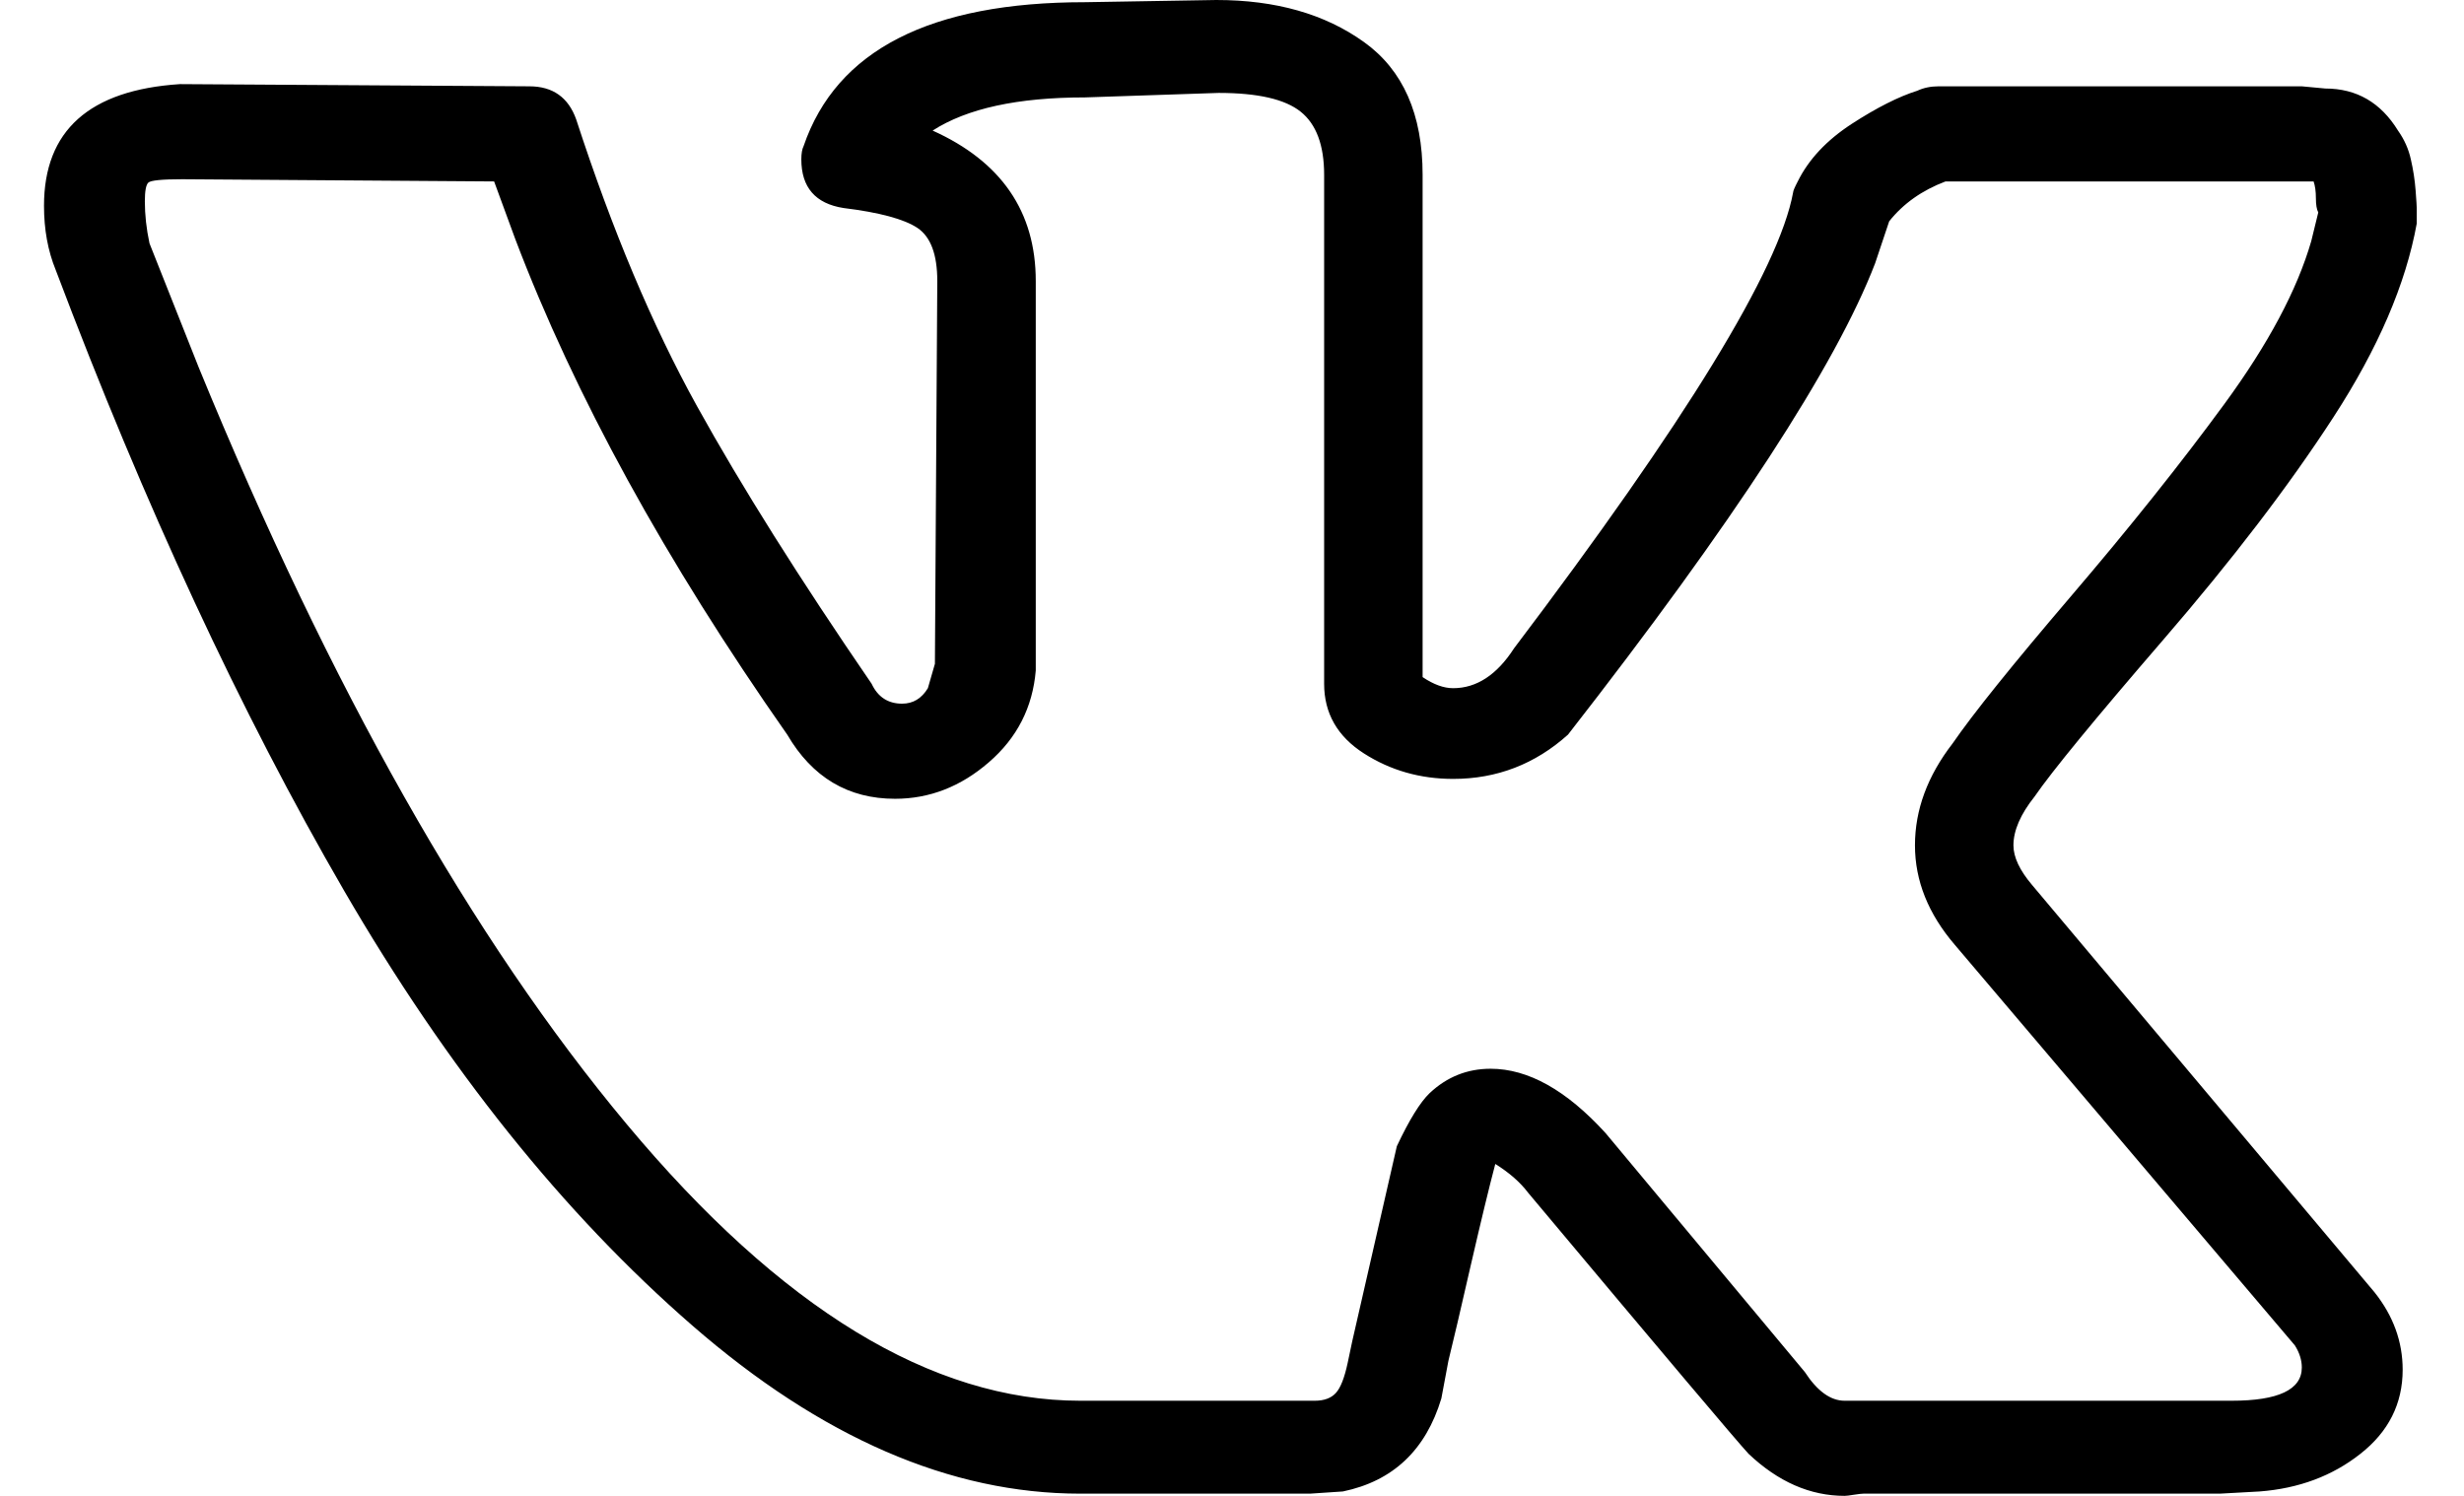
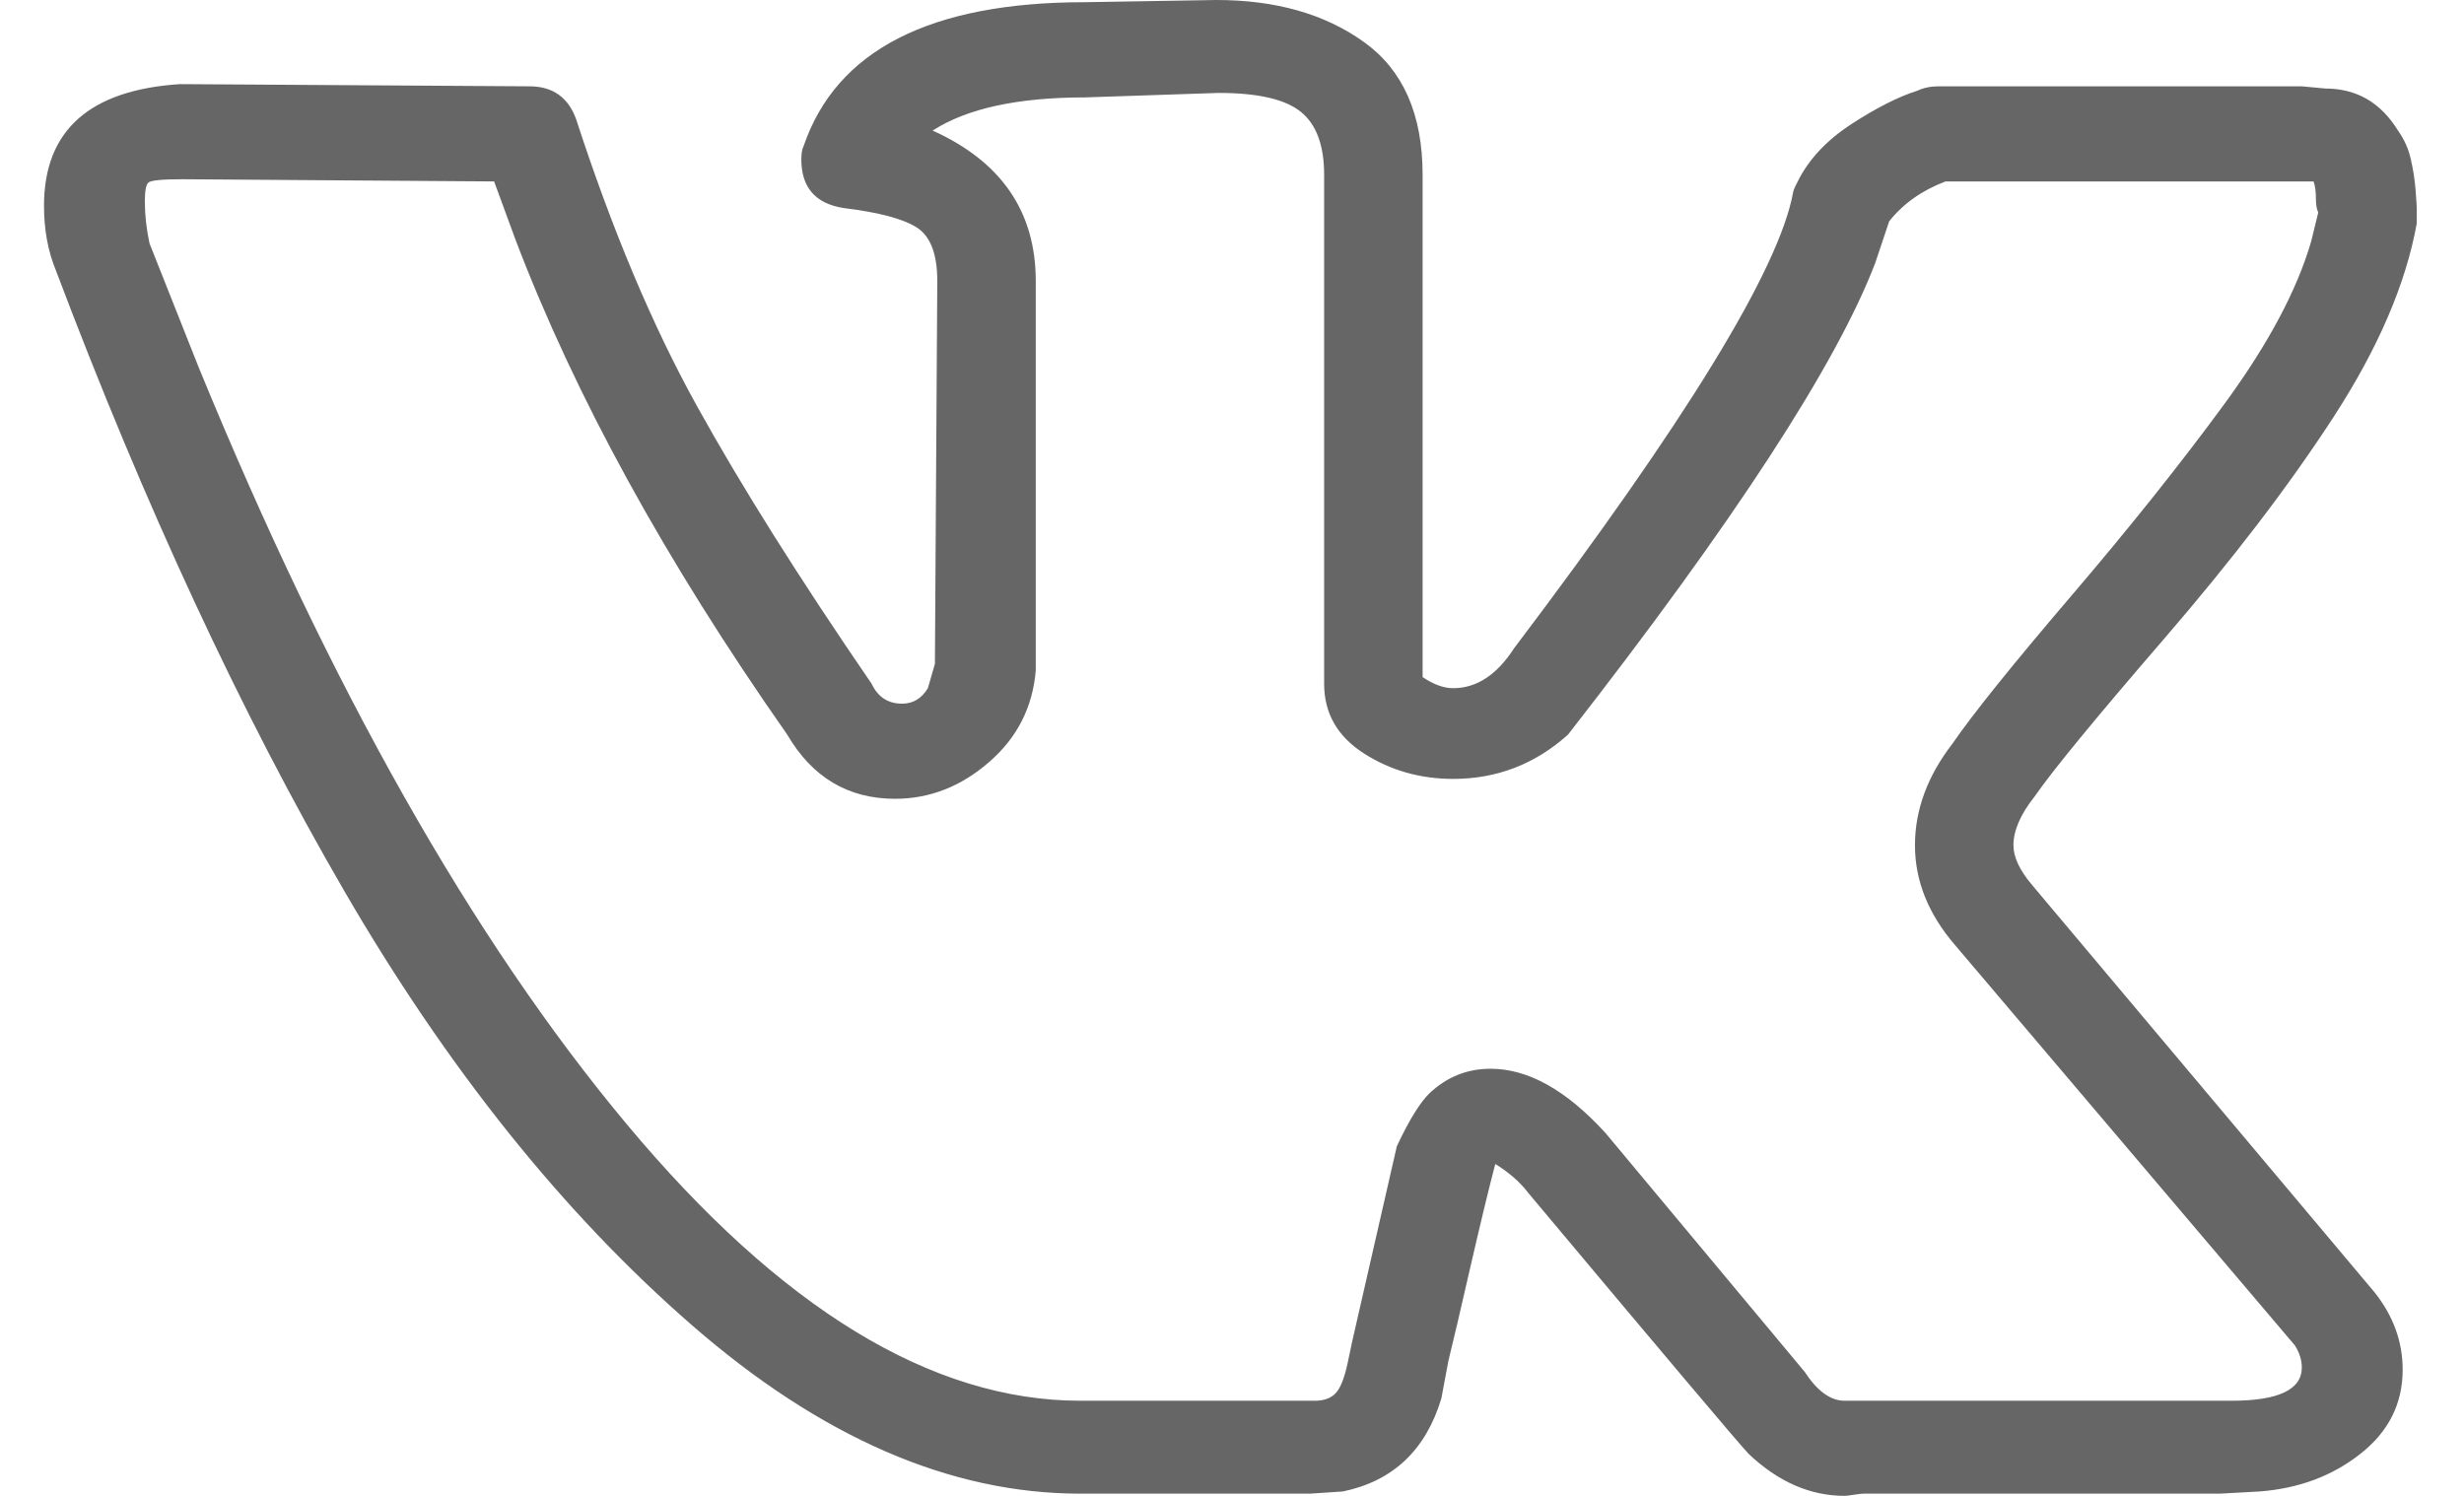
- <svg xmlns="http://www.w3.org/2000/svg" width="28" height="17" viewBox="0 0 28 17">
-   <path fill="currentColor" d="M0.5 2.339C0.5 1.484 1.015 1.023 2.045 0.956L6.015 0.981C6.282 0.981 6.459 1.107 6.548 1.358C6.957 2.615 7.414 3.701 7.92 4.615C8.426 5.528 9.088 6.58 9.905 7.771C9.976 7.922 10.092 7.997 10.251 7.997C10.376 7.997 10.473 7.938 10.544 7.821L10.624 7.544L10.651 3.194C10.651 2.892 10.576 2.691 10.425 2.59C10.274 2.49 9.994 2.414 9.585 2.364C9.266 2.314 9.106 2.129 9.106 1.811C9.106 1.744 9.115 1.693 9.132 1.66C9.505 0.57 10.571 0.025 12.33 0.025L13.822 0C14.497 0 15.056 0.159 15.5 0.478C15.944 0.796 16.166 1.299 16.166 1.987V7.695C16.291 7.779 16.406 7.821 16.513 7.821C16.779 7.821 17.01 7.67 17.205 7.368C19.159 4.786 20.216 3.06 20.376 2.188C20.376 2.171 20.394 2.129 20.429 2.062C20.553 1.811 20.758 1.593 21.042 1.408C21.326 1.224 21.575 1.098 21.788 1.031C21.859 0.998 21.939 0.981 22.028 0.981H26.157L26.424 1.006C26.779 1.006 27.054 1.165 27.25 1.484C27.321 1.584 27.37 1.693 27.396 1.811C27.423 1.928 27.441 2.045 27.45 2.163C27.459 2.28 27.463 2.347 27.463 2.364V2.54C27.339 3.227 27.023 3.961 26.517 4.74C26.011 5.52 25.367 6.362 24.585 7.268C23.804 8.173 23.316 8.768 23.12 9.053C22.96 9.254 22.88 9.439 22.88 9.607C22.88 9.741 22.951 9.892 23.093 10.059L26.983 14.686C27.197 14.955 27.303 15.248 27.303 15.567C27.303 15.952 27.143 16.271 26.823 16.522C26.504 16.774 26.122 16.916 25.678 16.95L25.225 16.975H21.175C21.157 16.975 21.122 16.979 21.069 16.987C21.015 16.996 20.98 17 20.962 17C20.571 17 20.207 16.841 19.87 16.522C19.745 16.388 18.91 15.399 17.365 13.555C17.276 13.437 17.152 13.328 16.992 13.228C16.921 13.496 16.828 13.882 16.712 14.385C16.597 14.888 16.513 15.248 16.459 15.466L16.379 15.893C16.202 16.48 15.829 16.832 15.26 16.95L14.887 16.975H12.276C10.802 16.975 9.332 16.338 7.867 15.064C6.401 13.789 5.083 12.142 3.91 10.122C2.738 8.102 1.646 5.75 0.633 3.068C0.544 2.85 0.5 2.607 0.5 2.339ZM16.513 8.852C16.14 8.852 15.802 8.756 15.5 8.563C15.198 8.37 15.047 8.106 15.047 7.771V1.987C15.047 1.651 14.958 1.412 14.781 1.27C14.603 1.127 14.292 1.056 13.848 1.056L12.33 1.107C11.566 1.107 10.989 1.232 10.598 1.484C11.379 1.836 11.77 2.406 11.77 3.194V7.62C11.735 8.039 11.557 8.387 11.237 8.663C10.918 8.94 10.562 9.078 10.171 9.078C9.639 9.078 9.23 8.835 8.946 8.349C7.56 6.371 6.53 4.493 5.855 2.716L5.615 2.062L2.072 2.037C1.841 2.037 1.712 2.05 1.686 2.075C1.659 2.1 1.646 2.171 1.646 2.288C1.646 2.439 1.663 2.599 1.699 2.766L2.258 4.175C3.75 7.813 5.371 10.68 7.121 12.775C8.87 14.871 10.589 15.919 12.276 15.919H14.941C15.047 15.919 15.127 15.889 15.18 15.831C15.234 15.772 15.278 15.659 15.314 15.491L15.367 15.24L15.873 13.027C16.015 12.725 16.14 12.524 16.246 12.423C16.442 12.239 16.672 12.146 16.939 12.146C17.365 12.146 17.8 12.389 18.244 12.876L20.509 15.592C20.651 15.81 20.802 15.919 20.962 15.919H25.358C25.891 15.919 26.157 15.793 26.157 15.541C26.157 15.458 26.131 15.374 26.078 15.29L22.214 10.738C21.912 10.386 21.761 10.009 21.761 9.607C21.761 9.204 21.903 8.819 22.188 8.45C22.419 8.114 22.867 7.557 23.533 6.777C24.199 5.998 24.781 5.268 25.278 4.59C25.776 3.91 26.104 3.294 26.264 2.741L26.344 2.414C26.326 2.381 26.317 2.326 26.317 2.251C26.317 2.175 26.308 2.112 26.291 2.062H22.108C21.841 2.163 21.628 2.314 21.468 2.515L21.308 2.993C20.864 4.149 19.701 5.935 17.818 8.349C17.445 8.684 17.01 8.852 16.513 8.852Z" />
+ <svg xmlns="http://www.w3.org/2000/svg" width="28" height="17" viewBox="0 0 28 17" fill="none">
+   <path d="M0.5 2.339C0.5 1.484 1.015 1.023 2.045 0.956L6.015 0.981C6.282 0.981 6.459 1.107 6.548 1.358C6.957 2.615 7.414 3.701 7.92 4.615C8.426 5.528 9.088 6.58 9.905 7.771C9.976 7.922 10.092 7.997 10.251 7.997C10.376 7.997 10.473 7.938 10.544 7.821L10.624 7.544L10.651 3.194C10.651 2.892 10.576 2.691 10.425 2.59C10.274 2.49 9.994 2.414 9.585 2.364C9.266 2.314 9.106 2.129 9.106 1.811C9.106 1.744 9.115 1.693 9.132 1.66C9.505 0.57 10.571 0.025 12.33 0.025L13.822 0C14.497 0 15.056 0.159 15.5 0.478C15.944 0.796 16.166 1.299 16.166 1.987V7.695C16.291 7.779 16.406 7.821 16.513 7.821C16.779 7.821 17.01 7.67 17.205 7.368C19.159 4.786 20.216 3.06 20.376 2.188C20.376 2.171 20.394 2.129 20.429 2.062C20.553 1.811 20.758 1.593 21.042 1.408C21.326 1.224 21.575 1.098 21.788 1.031C21.859 0.998 21.939 0.981 22.028 0.981H26.157L26.424 1.006C26.779 1.006 27.054 1.165 27.25 1.484C27.321 1.584 27.37 1.693 27.396 1.811C27.423 1.928 27.441 2.045 27.45 2.163C27.459 2.28 27.463 2.347 27.463 2.364V2.54C27.339 3.227 27.023 3.961 26.517 4.74C26.011 5.52 25.367 6.362 24.585 7.268C23.804 8.173 23.316 8.768 23.12 9.053C22.96 9.254 22.88 9.439 22.88 9.607C22.88 9.741 22.951 9.892 23.093 10.059L26.983 14.686C27.197 14.955 27.303 15.248 27.303 15.567C27.303 15.952 27.143 16.271 26.823 16.522C26.504 16.774 26.122 16.916 25.678 16.95L25.225 16.975H21.175C21.157 16.975 21.122 16.979 21.069 16.987C21.015 16.996 20.98 17 20.962 17C20.571 17 20.207 16.841 19.87 16.522C19.745 16.388 18.91 15.399 17.365 13.555C17.276 13.437 17.152 13.328 16.992 13.228C16.921 13.496 16.828 13.882 16.712 14.385C16.597 14.888 16.513 15.248 16.459 15.466L16.379 15.893C16.202 16.48 15.829 16.832 15.26 16.95L14.887 16.975H12.276C10.802 16.975 9.332 16.338 7.867 15.064C6.401 13.789 5.083 12.142 3.91 10.122C2.738 8.102 1.646 5.75 0.633 3.068C0.544 2.85 0.5 2.607 0.5 2.339ZM16.513 8.852C16.14 8.852 15.802 8.756 15.5 8.563C15.198 8.37 15.047 8.106 15.047 7.771V1.987C15.047 1.651 14.958 1.412 14.781 1.27C14.603 1.127 14.292 1.056 13.848 1.056L12.33 1.107C11.566 1.107 10.989 1.232 10.598 1.484C11.379 1.836 11.77 2.406 11.77 3.194V7.62C11.735 8.039 11.557 8.387 11.237 8.663C10.918 8.94 10.562 9.078 10.171 9.078C9.639 9.078 9.23 8.835 8.946 8.349C7.56 6.371 6.53 4.493 5.855 2.716L5.615 2.062L2.072 2.037C1.841 2.037 1.712 2.05 1.686 2.075C1.659 2.1 1.646 2.171 1.646 2.288C1.646 2.439 1.663 2.599 1.699 2.766L2.258 4.175C3.75 7.813 5.371 10.68 7.121 12.775C8.87 14.871 10.589 15.919 12.276 15.919H14.941C15.047 15.919 15.127 15.889 15.18 15.831C15.234 15.772 15.278 15.659 15.314 15.491L15.367 15.24L15.873 13.027C16.015 12.725 16.14 12.524 16.246 12.423C16.442 12.239 16.672 12.146 16.939 12.146C17.365 12.146 17.8 12.389 18.244 12.876L20.509 15.592C20.651 15.81 20.802 15.919 20.962 15.919H25.358C25.891 15.919 26.157 15.793 26.157 15.541C26.157 15.458 26.131 15.374 26.078 15.29L22.214 10.738C21.912 10.386 21.761 10.009 21.761 9.607C21.761 9.204 21.903 8.819 22.188 8.45C22.419 8.114 22.867 7.557 23.533 6.777C24.199 5.998 24.781 5.268 25.278 4.59C25.776 3.91 26.104 3.294 26.264 2.741L26.344 2.414C26.326 2.381 26.317 2.326 26.317 2.251C26.317 2.175 26.308 2.112 26.291 2.062H22.108C21.841 2.163 21.628 2.314 21.468 2.515L21.308 2.993C20.864 4.149 19.701 5.935 17.818 8.349C17.445 8.684 17.01 8.852 16.513 8.852Z" fill="#666666" />
</svg>
